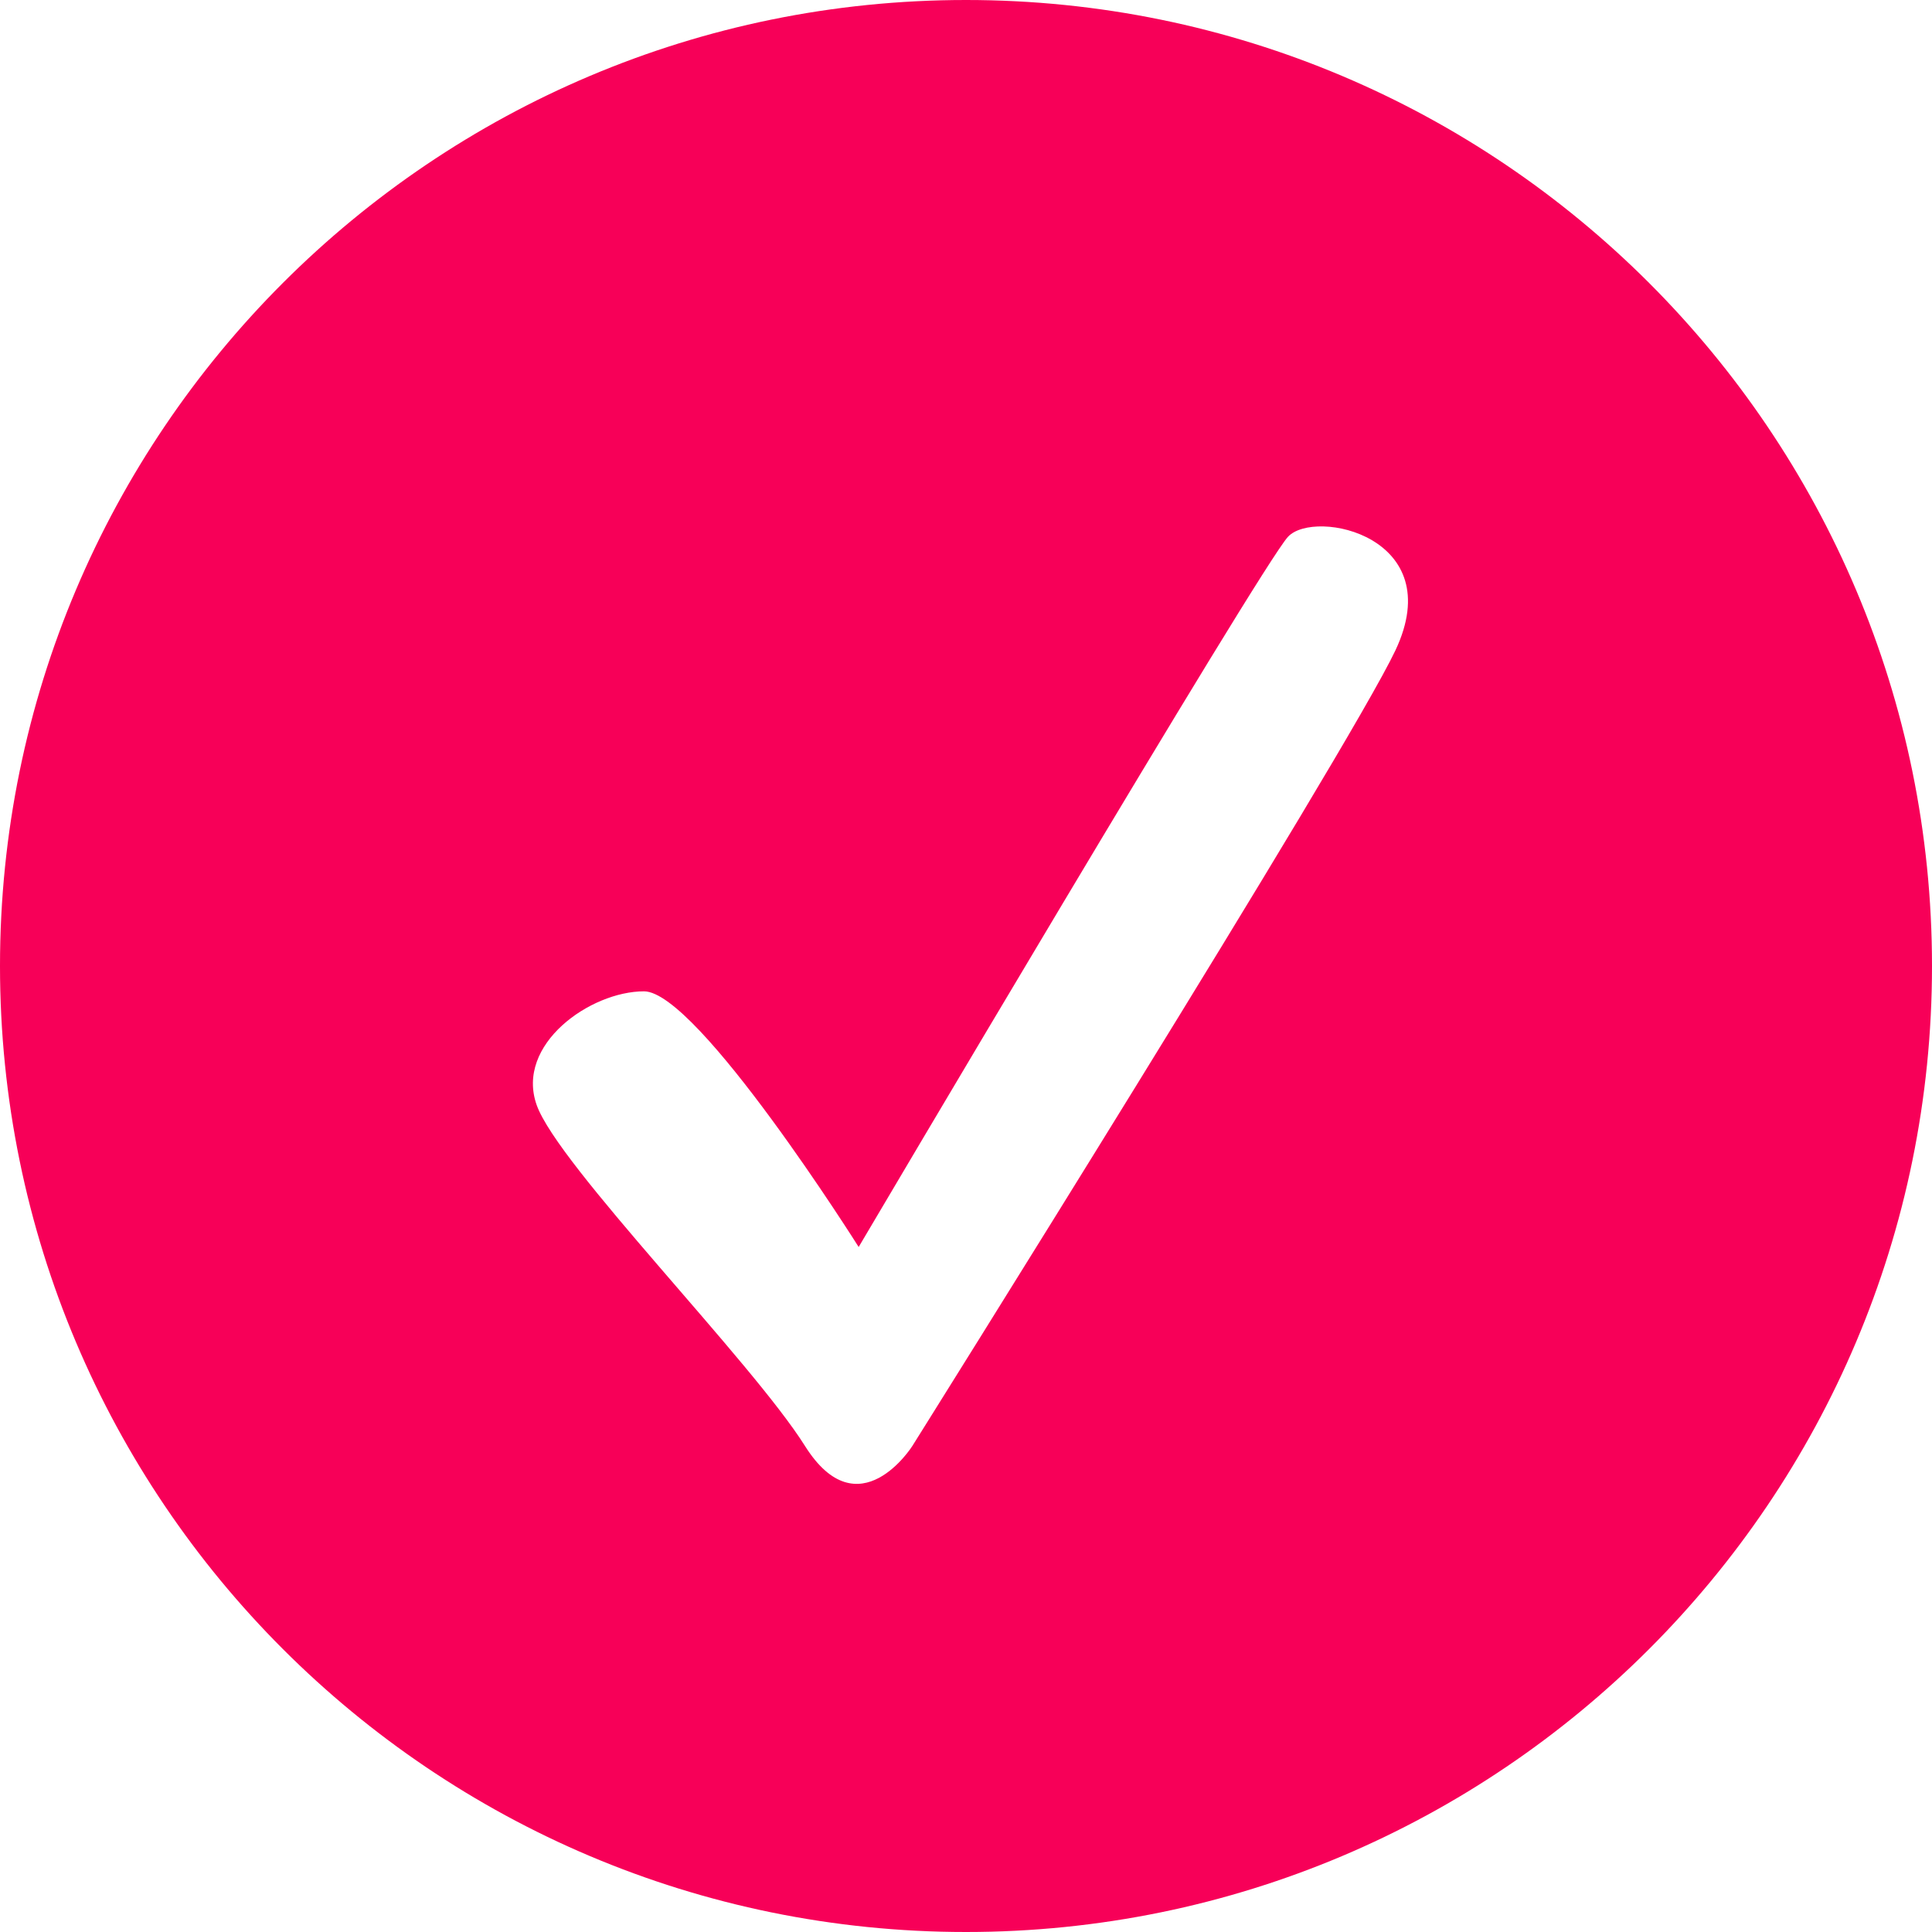
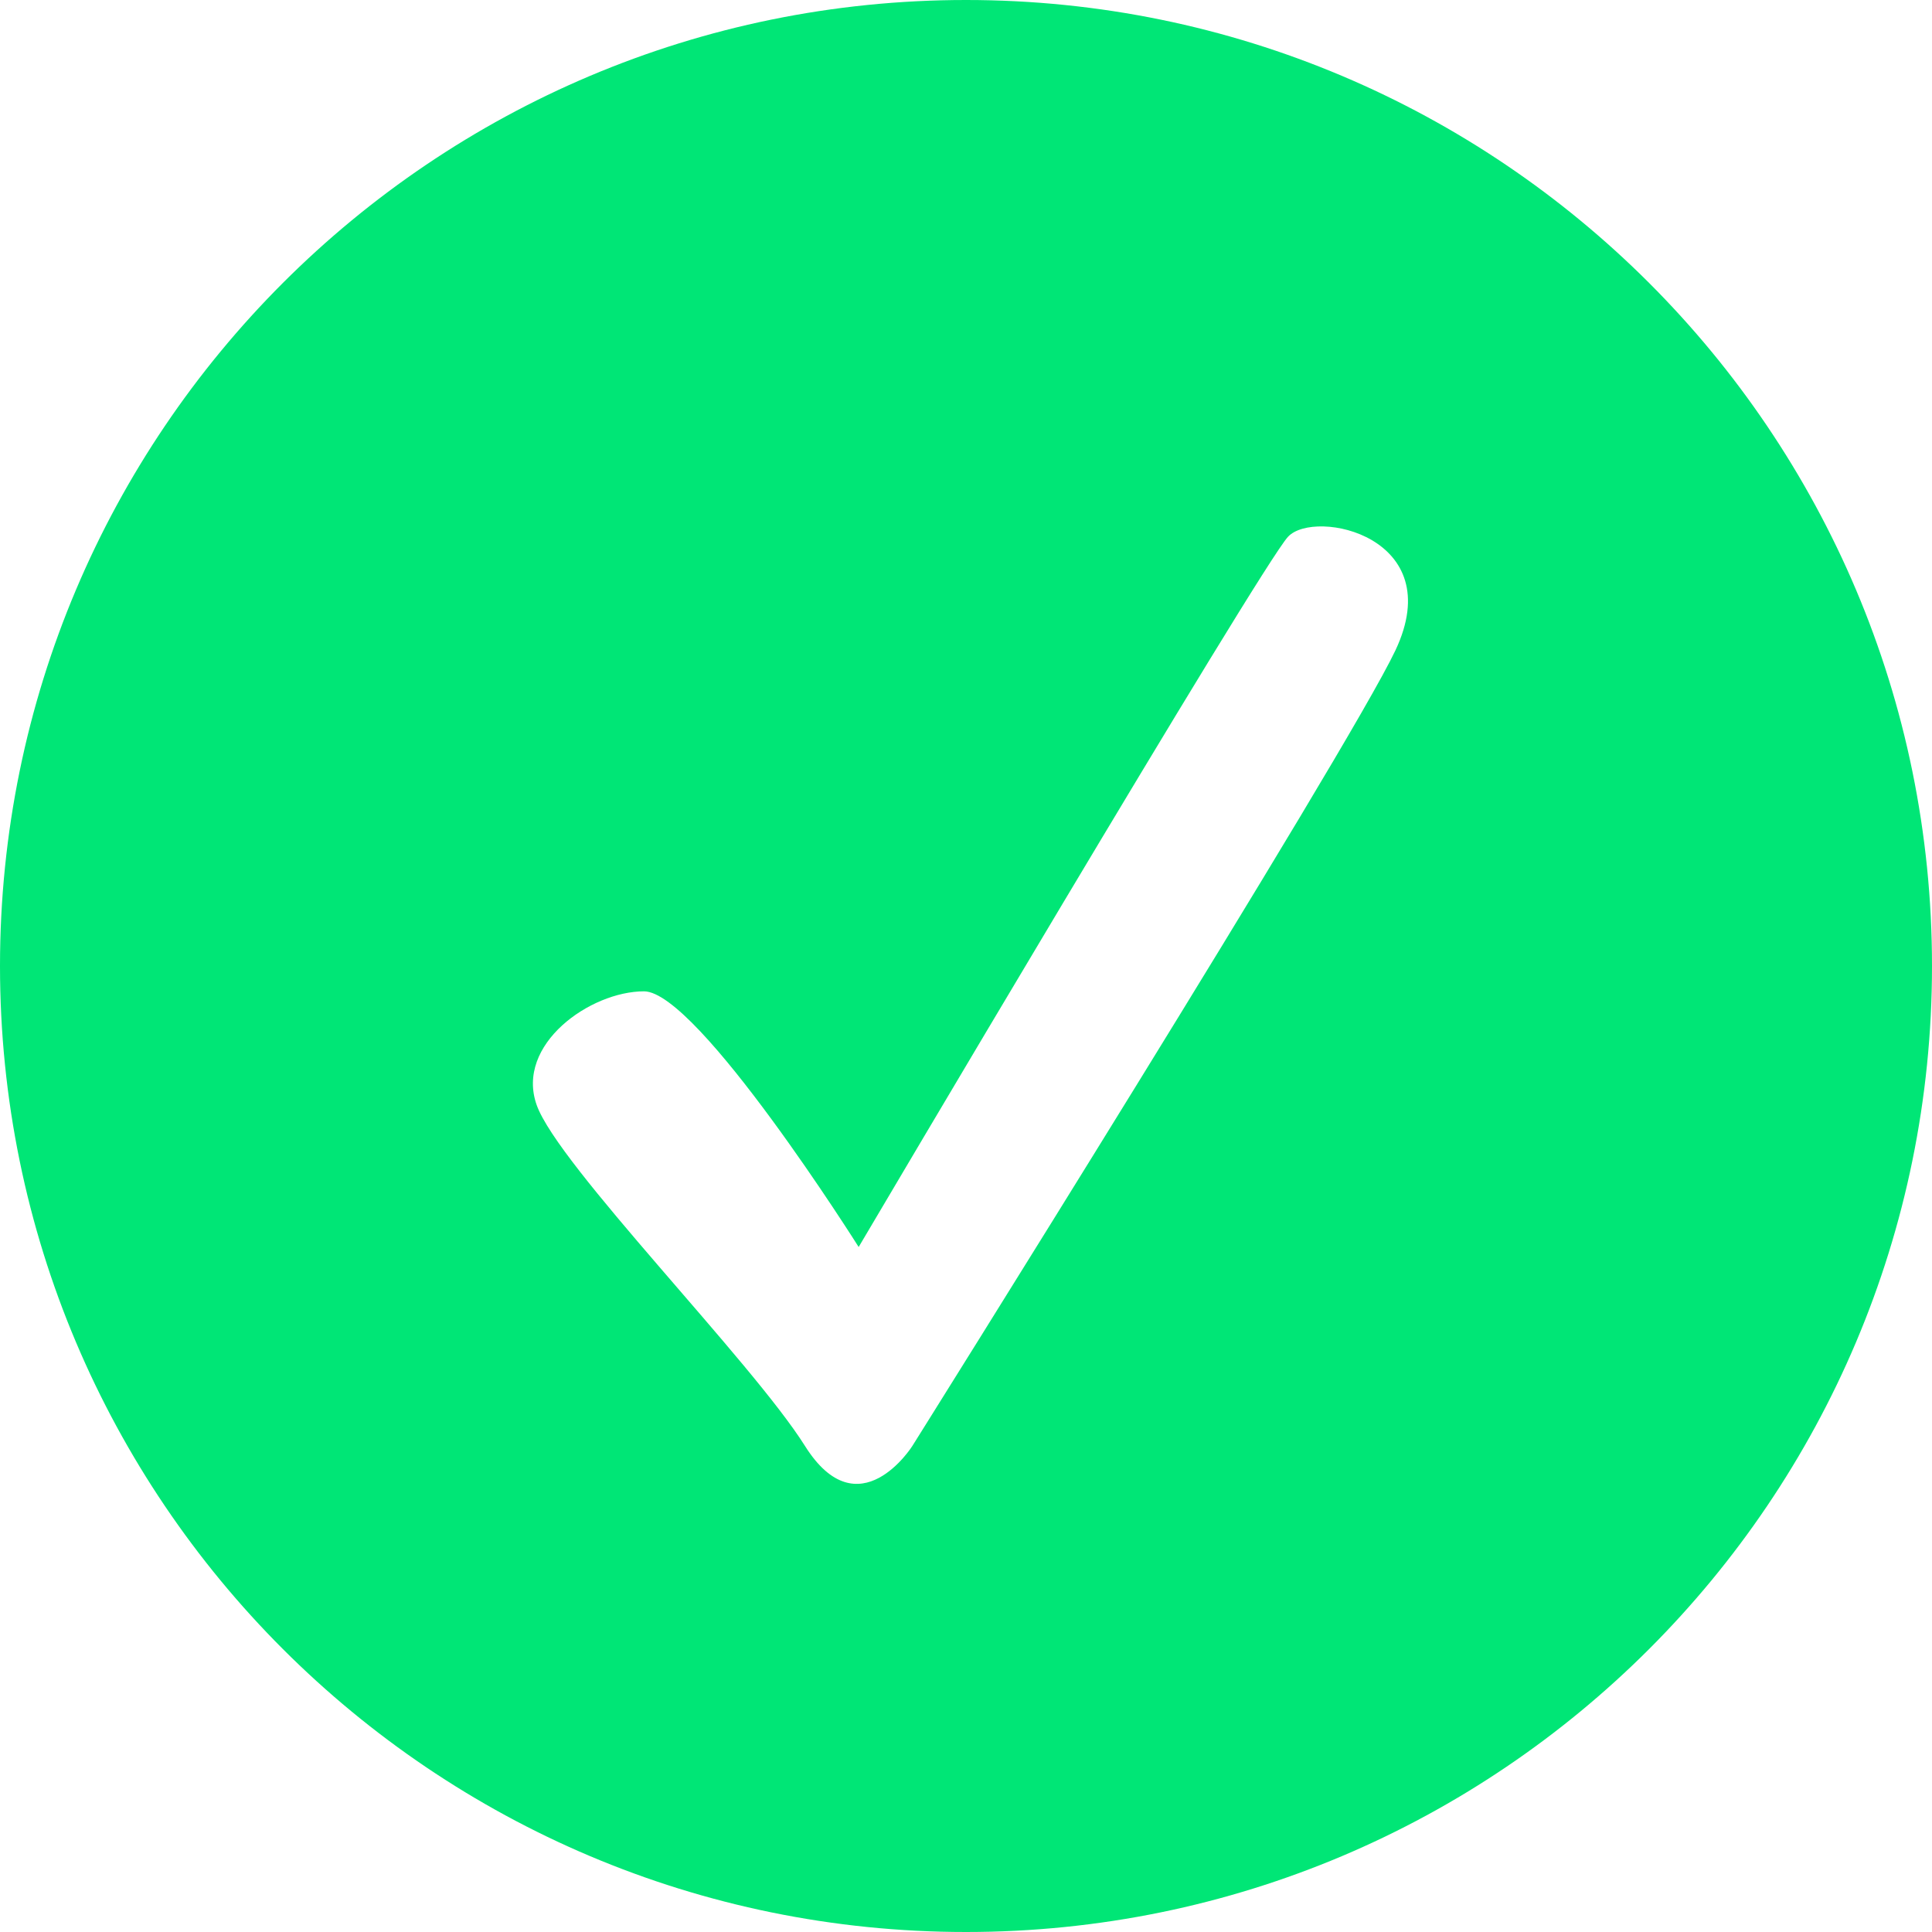
<svg xmlns="http://www.w3.org/2000/svg" width="18px" height="18px" viewBox="0 0 18 18" version="1.1">
  <defs />
  <g id="Pricing-2.1-Iterations" stroke="none" stroke-width="1" fill="none" fill-rule="evenodd">
-     <g id="Pricing-Block-2.1---E-—-Buy--Copy-5" transform="translate(-405, -1794)" fill="#F70058">
+     <g id="Pricing-Block-2.1---E-—-Buy--Copy-5" transform="translate(-405, -1794)" fill="#00E676">
      <g id="Group-10" transform="translate(344, 1463)">
        <g id="Group-15" transform="translate(61, 297)">
          <g id="Group-5" transform="translate(0, 34)">
            <path d="M9,18 C4.029,18 0,13.971 0,9 C0,4.029 4.029,0 9,0 C13.971,0 18,4.029 18,9 C18,13.971 13.971,18 9,18 Z M5,10.295 C5.2,10.859 7,12.677 7.5,13.472 C8,14.266 8.5,13.472 8.5,13.472 C8.5,13.472 12.558,6.997 13.001,6.059 C13.501,5 12.251,4.735 12.001,5 C11.751,5.265 8,11.618 8,11.618 C8,11.618 6.5,9.236 6,9.236 C5.5,9.236 4.8,9.73 5,10.295 Z" id="Oval-2" />
          </g>
        </g>
      </g>
    </g>
  </g>
</svg>
